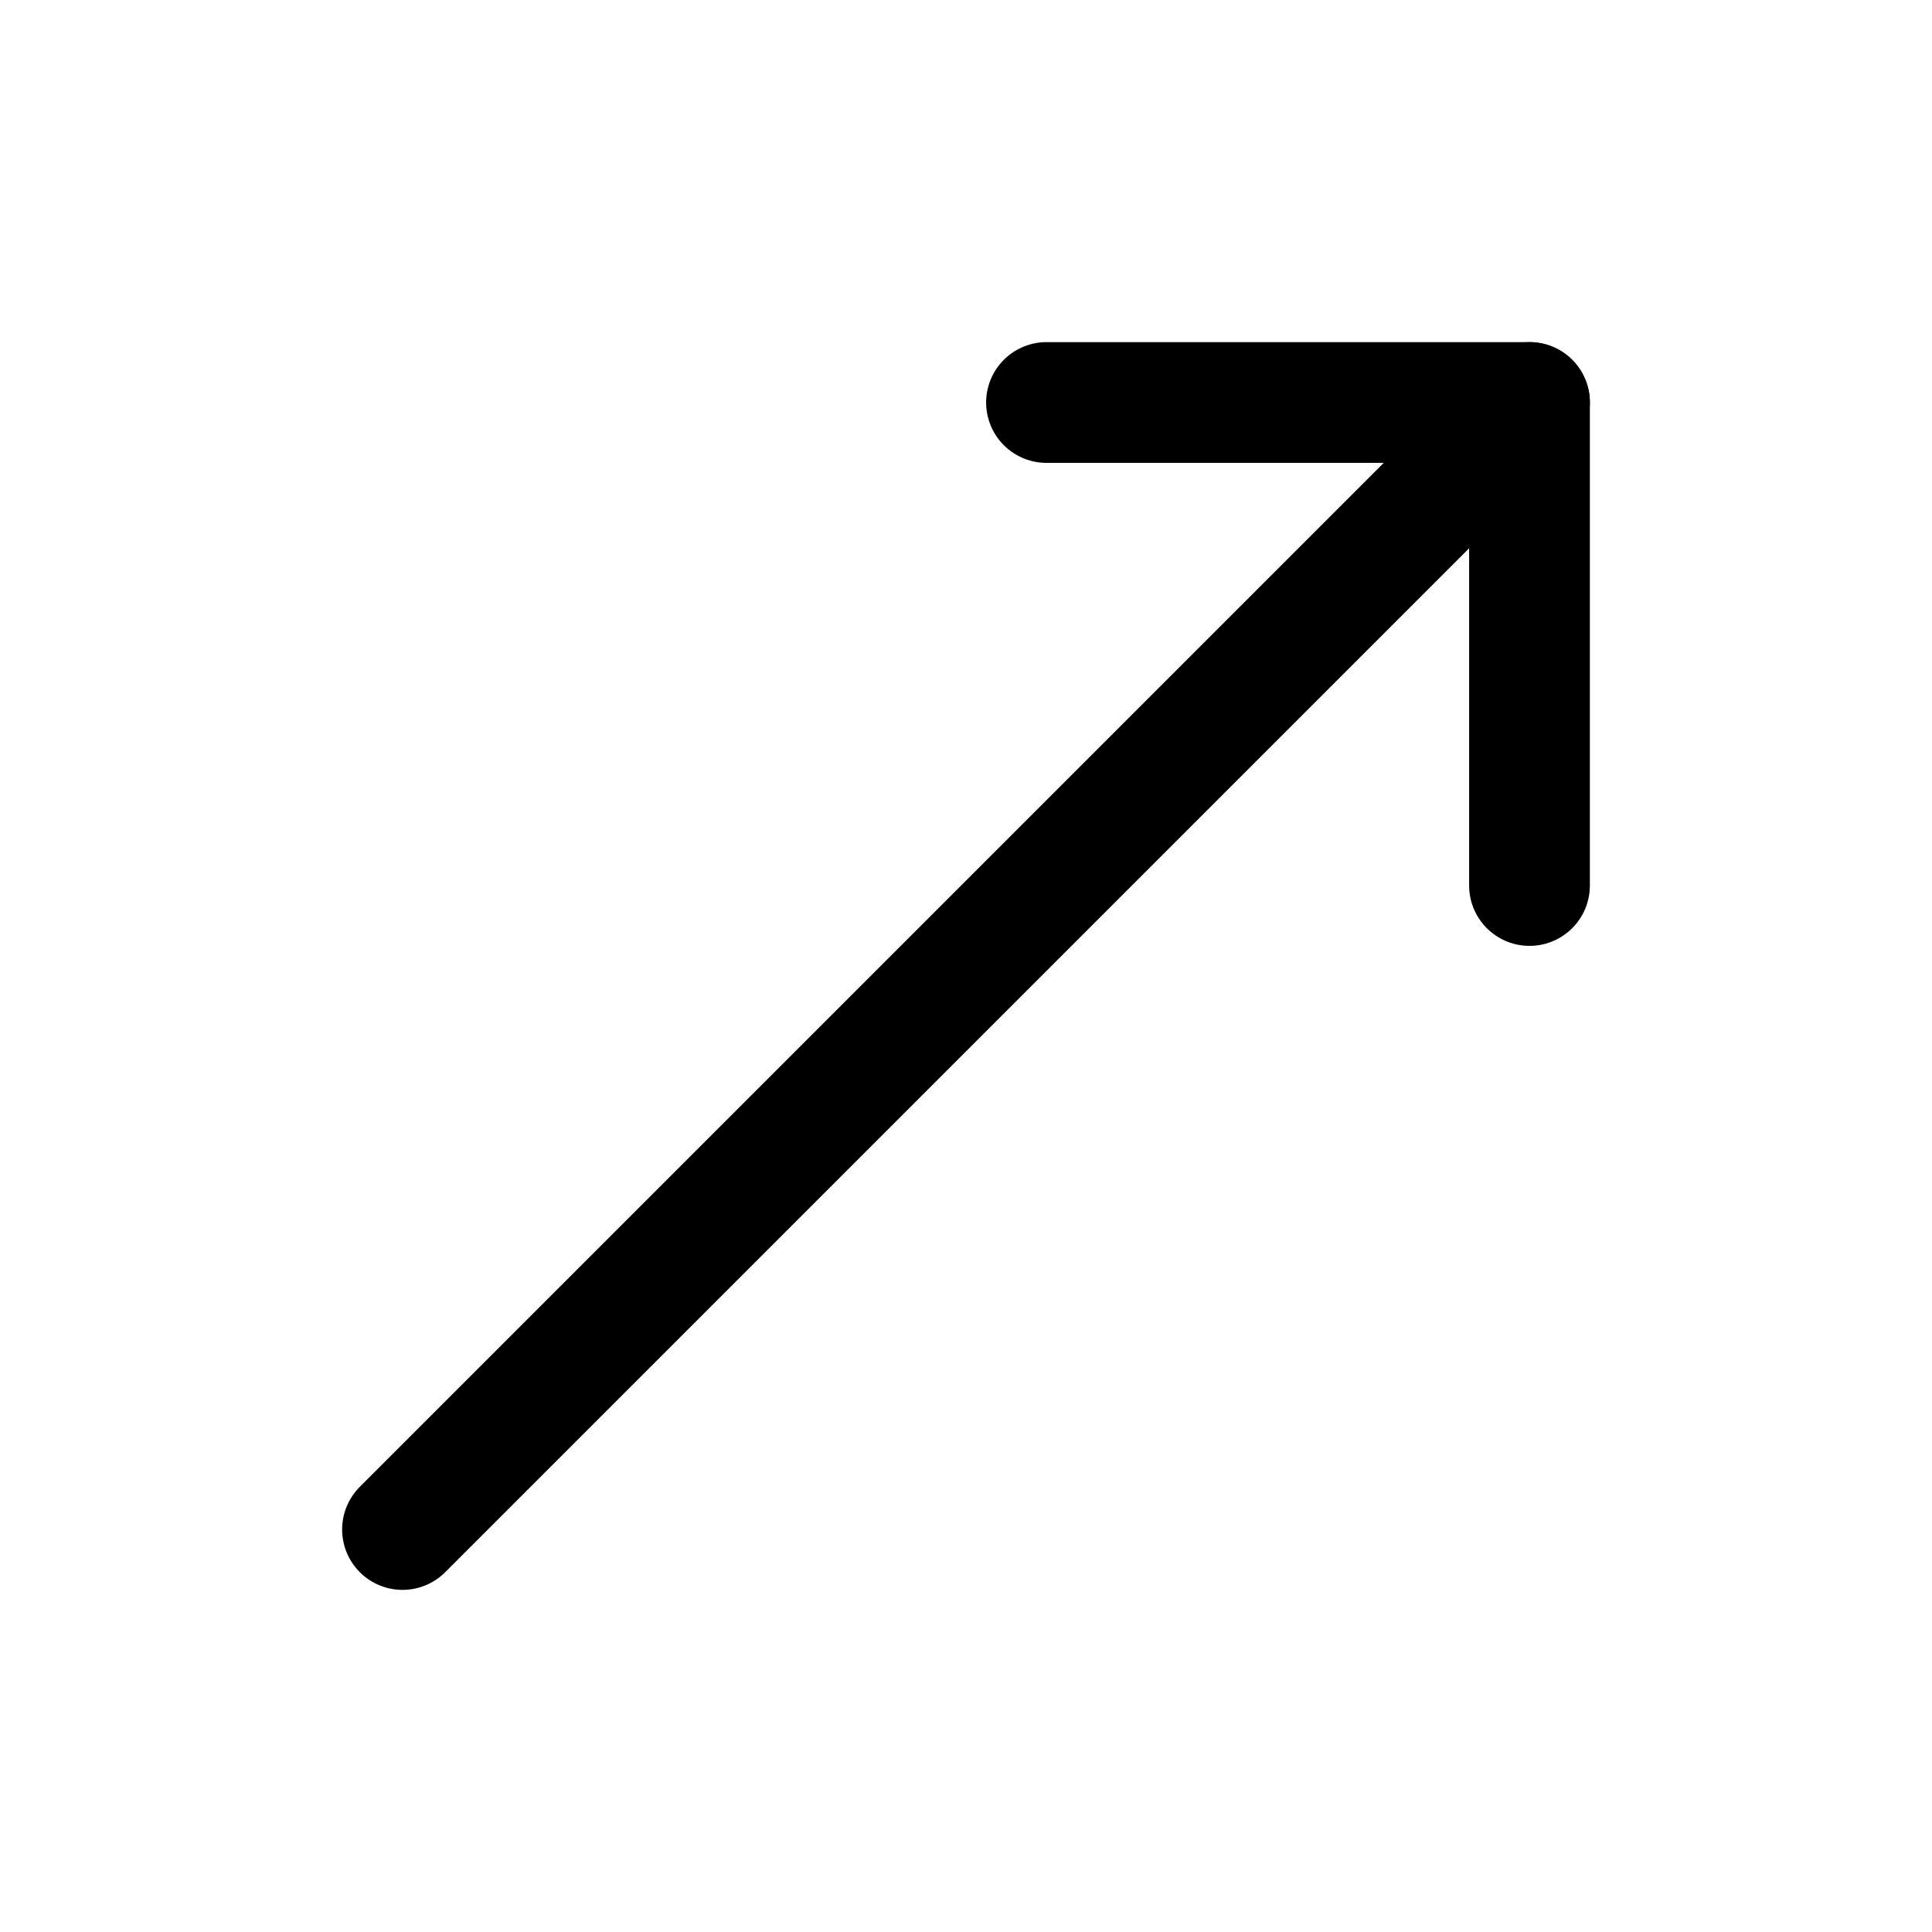
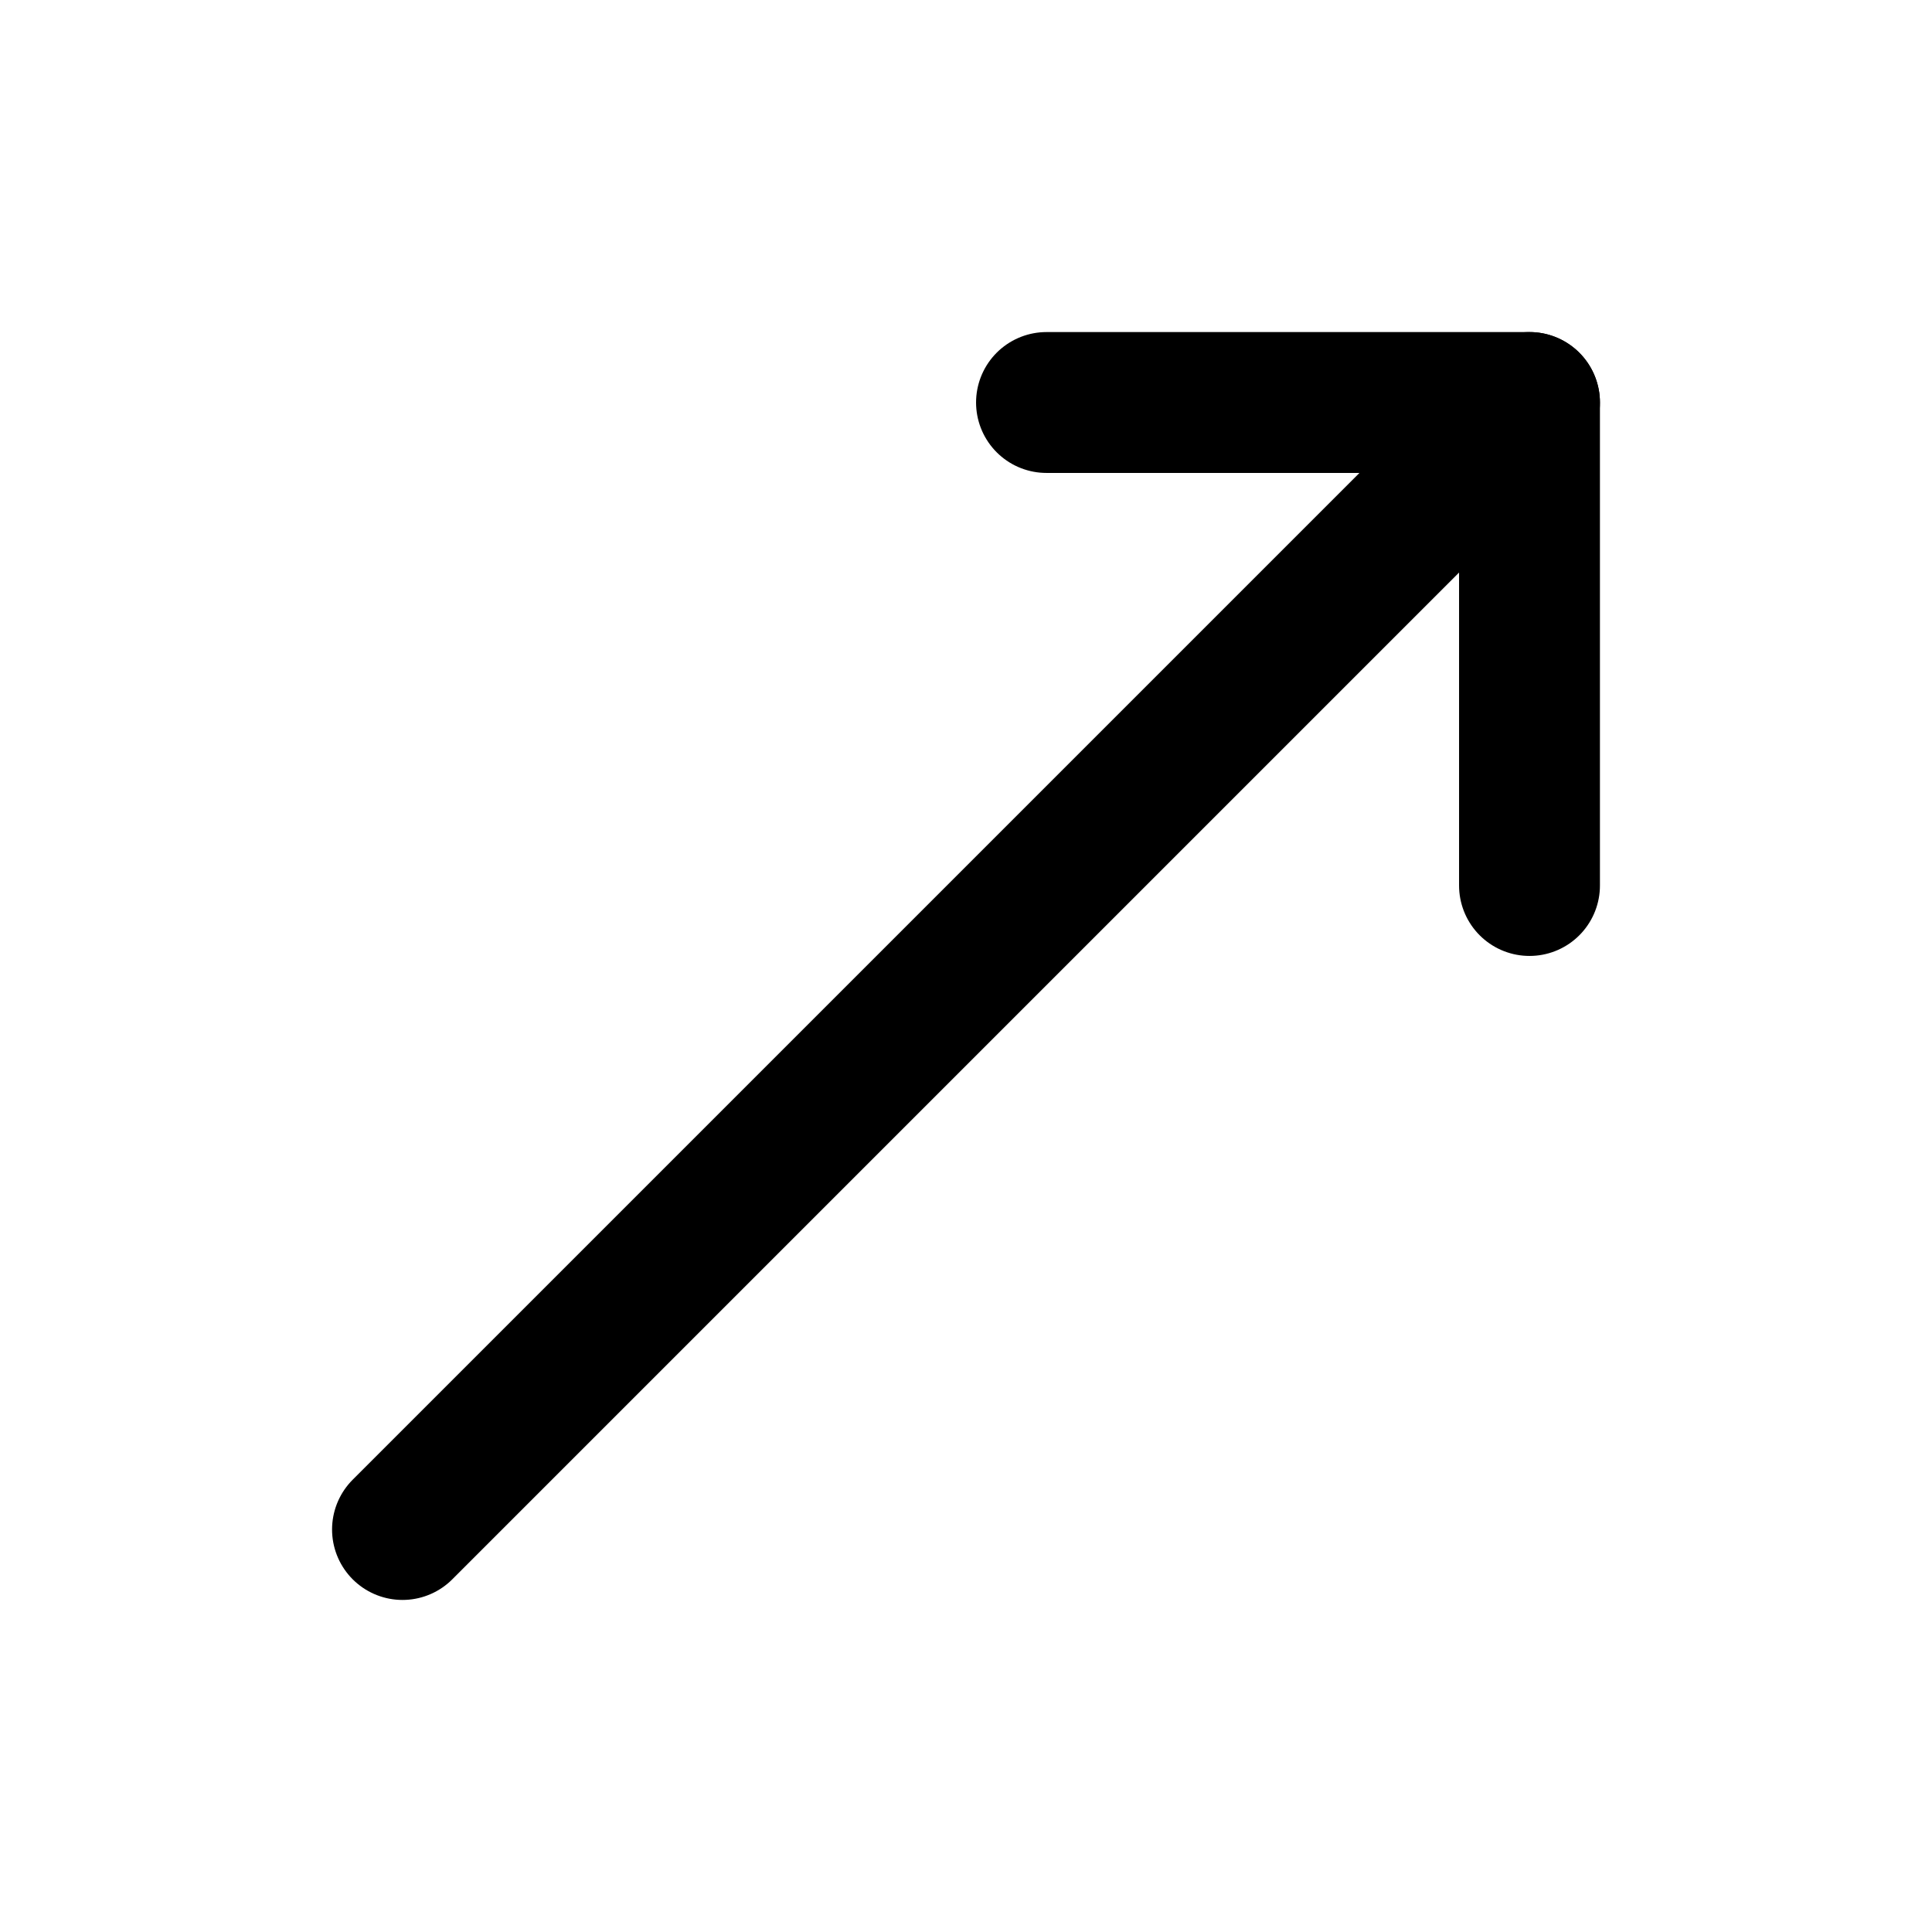
- <svg xmlns="http://www.w3.org/2000/svg" width="24" height="24" viewBox="0 0 24 24" fill="none" stroke="currentColor" stroke-width="1.5" stroke-linecap="round" stroke-linejoin="round">
+ <svg xmlns="http://www.w3.org/2000/svg" width="24" height="24" viewBox="0 0 24 24" fill="none" stroke="currentColor" stroke-width="1.75" stroke-linecap="round" stroke-linejoin="round">
  <path d="M13 5H19V11" />
  <path d="M19 5L5 19" />
</svg>
